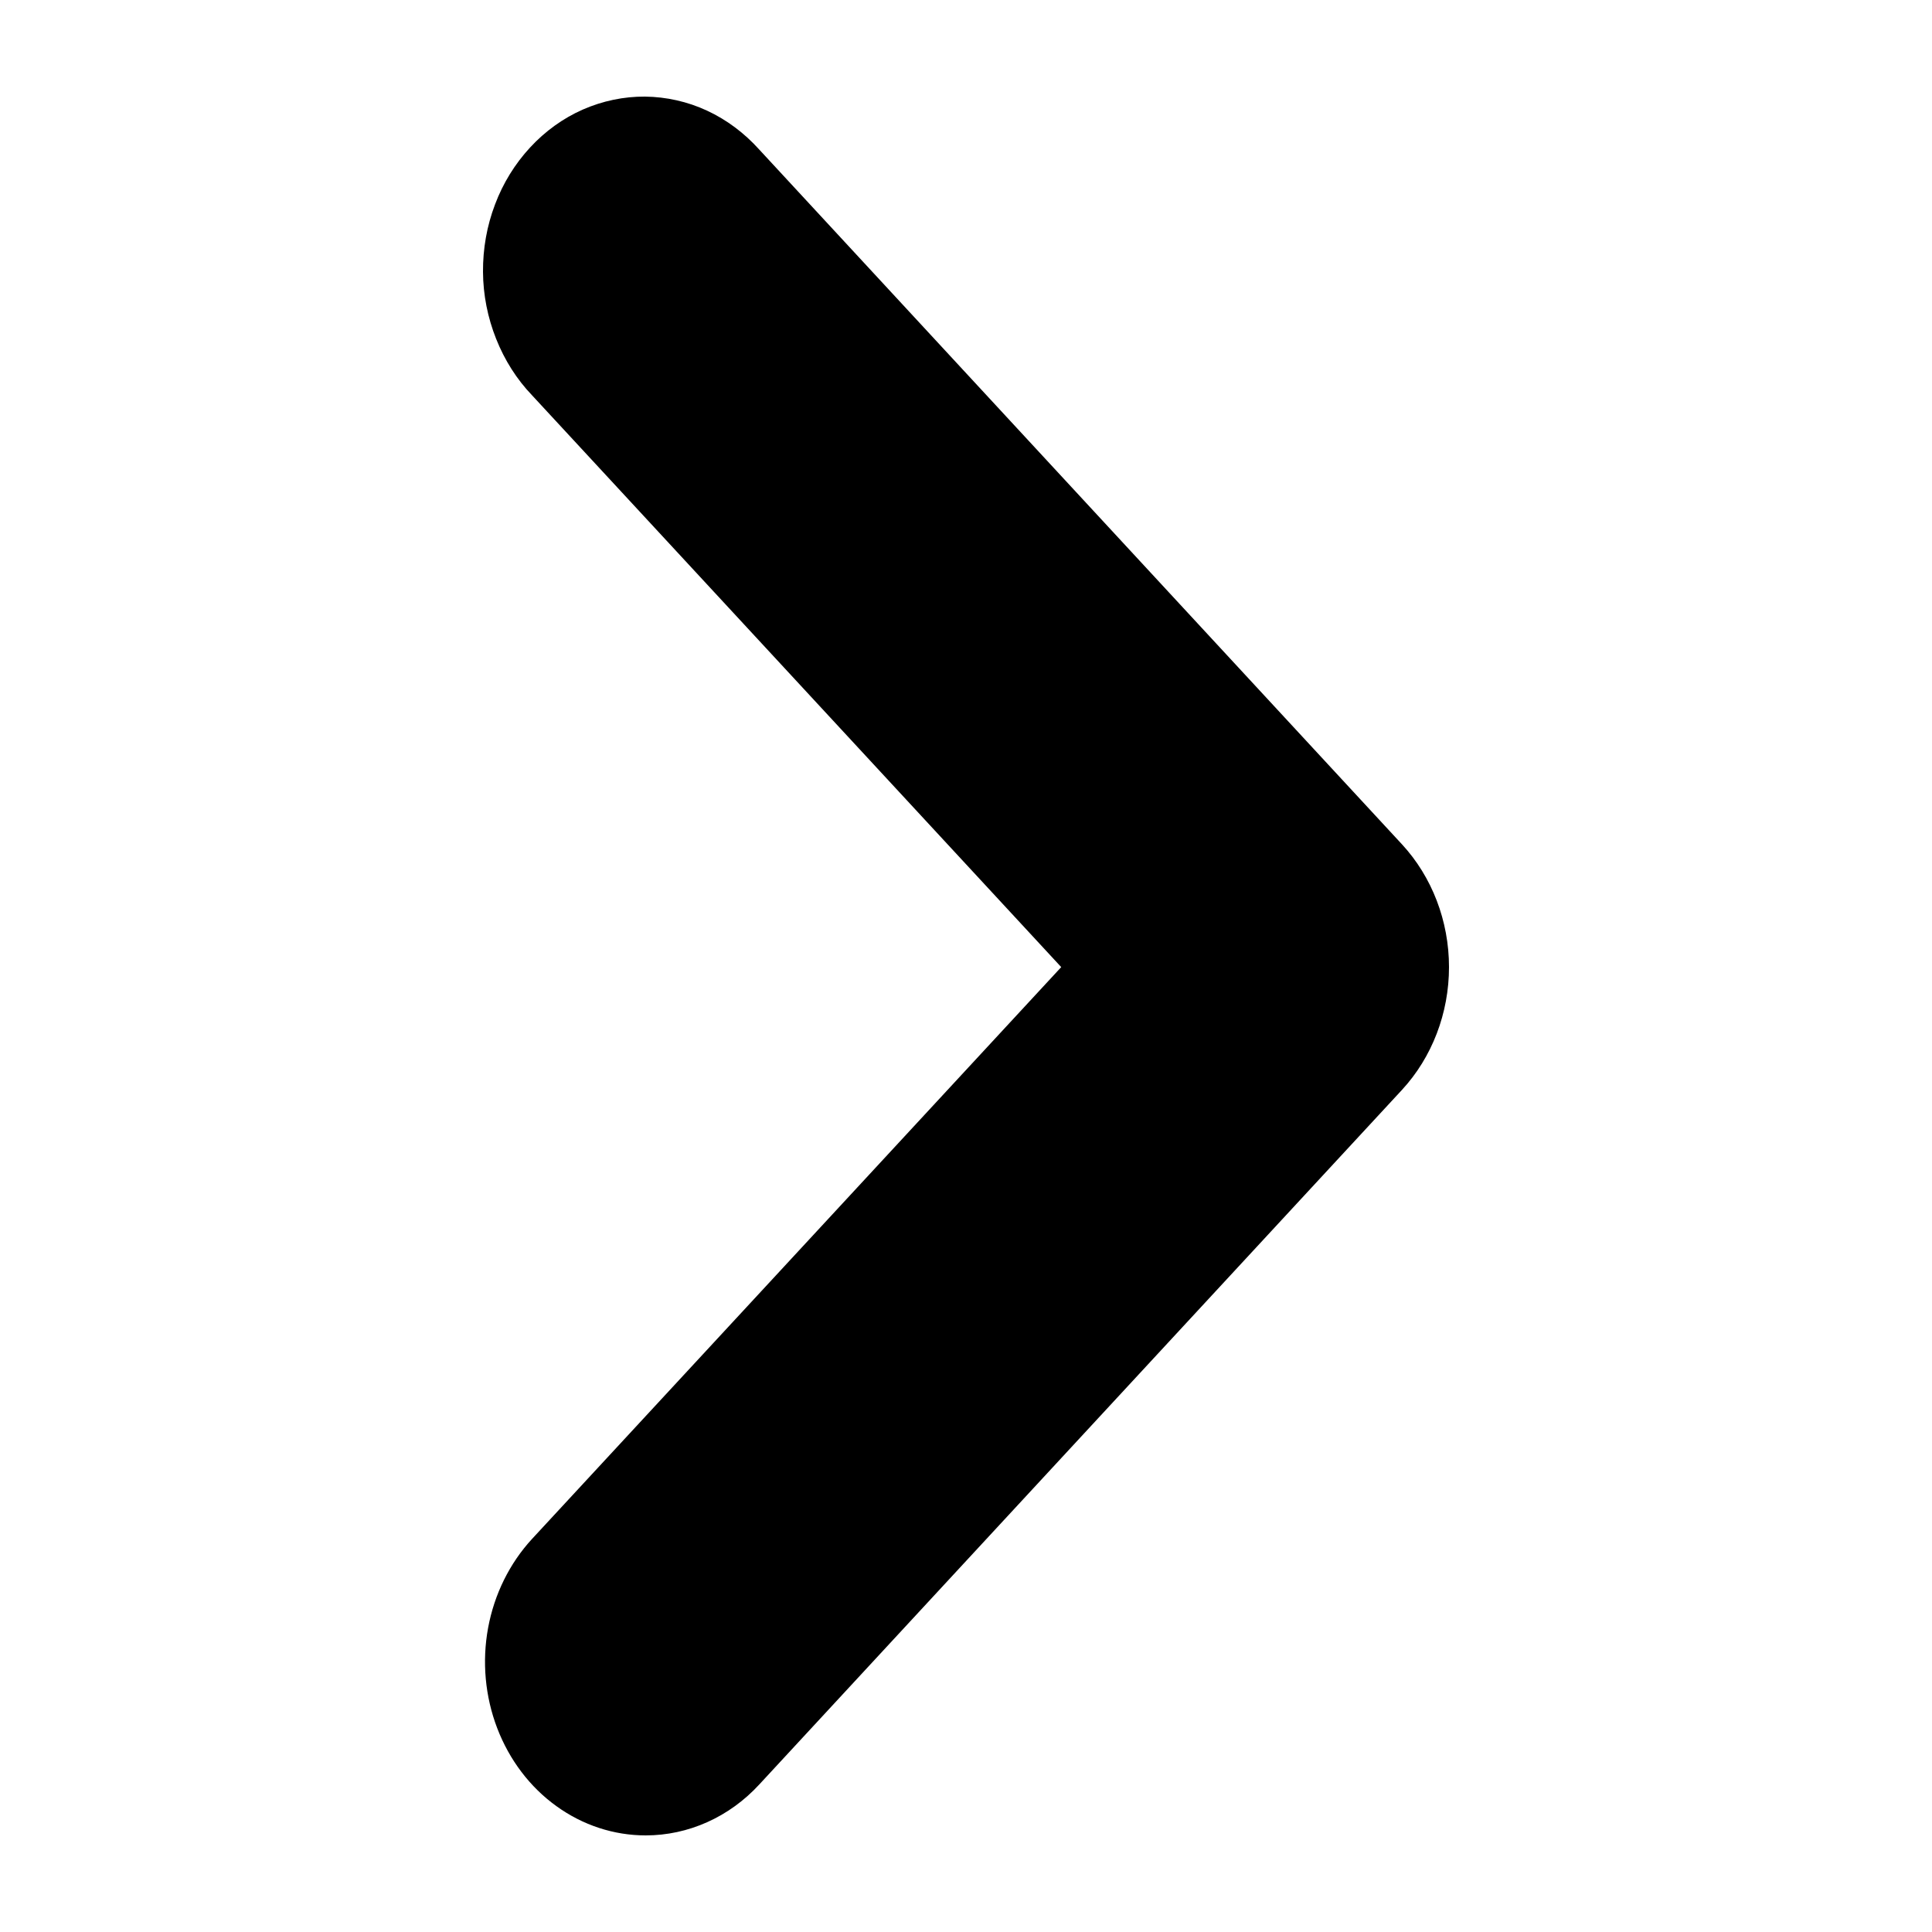
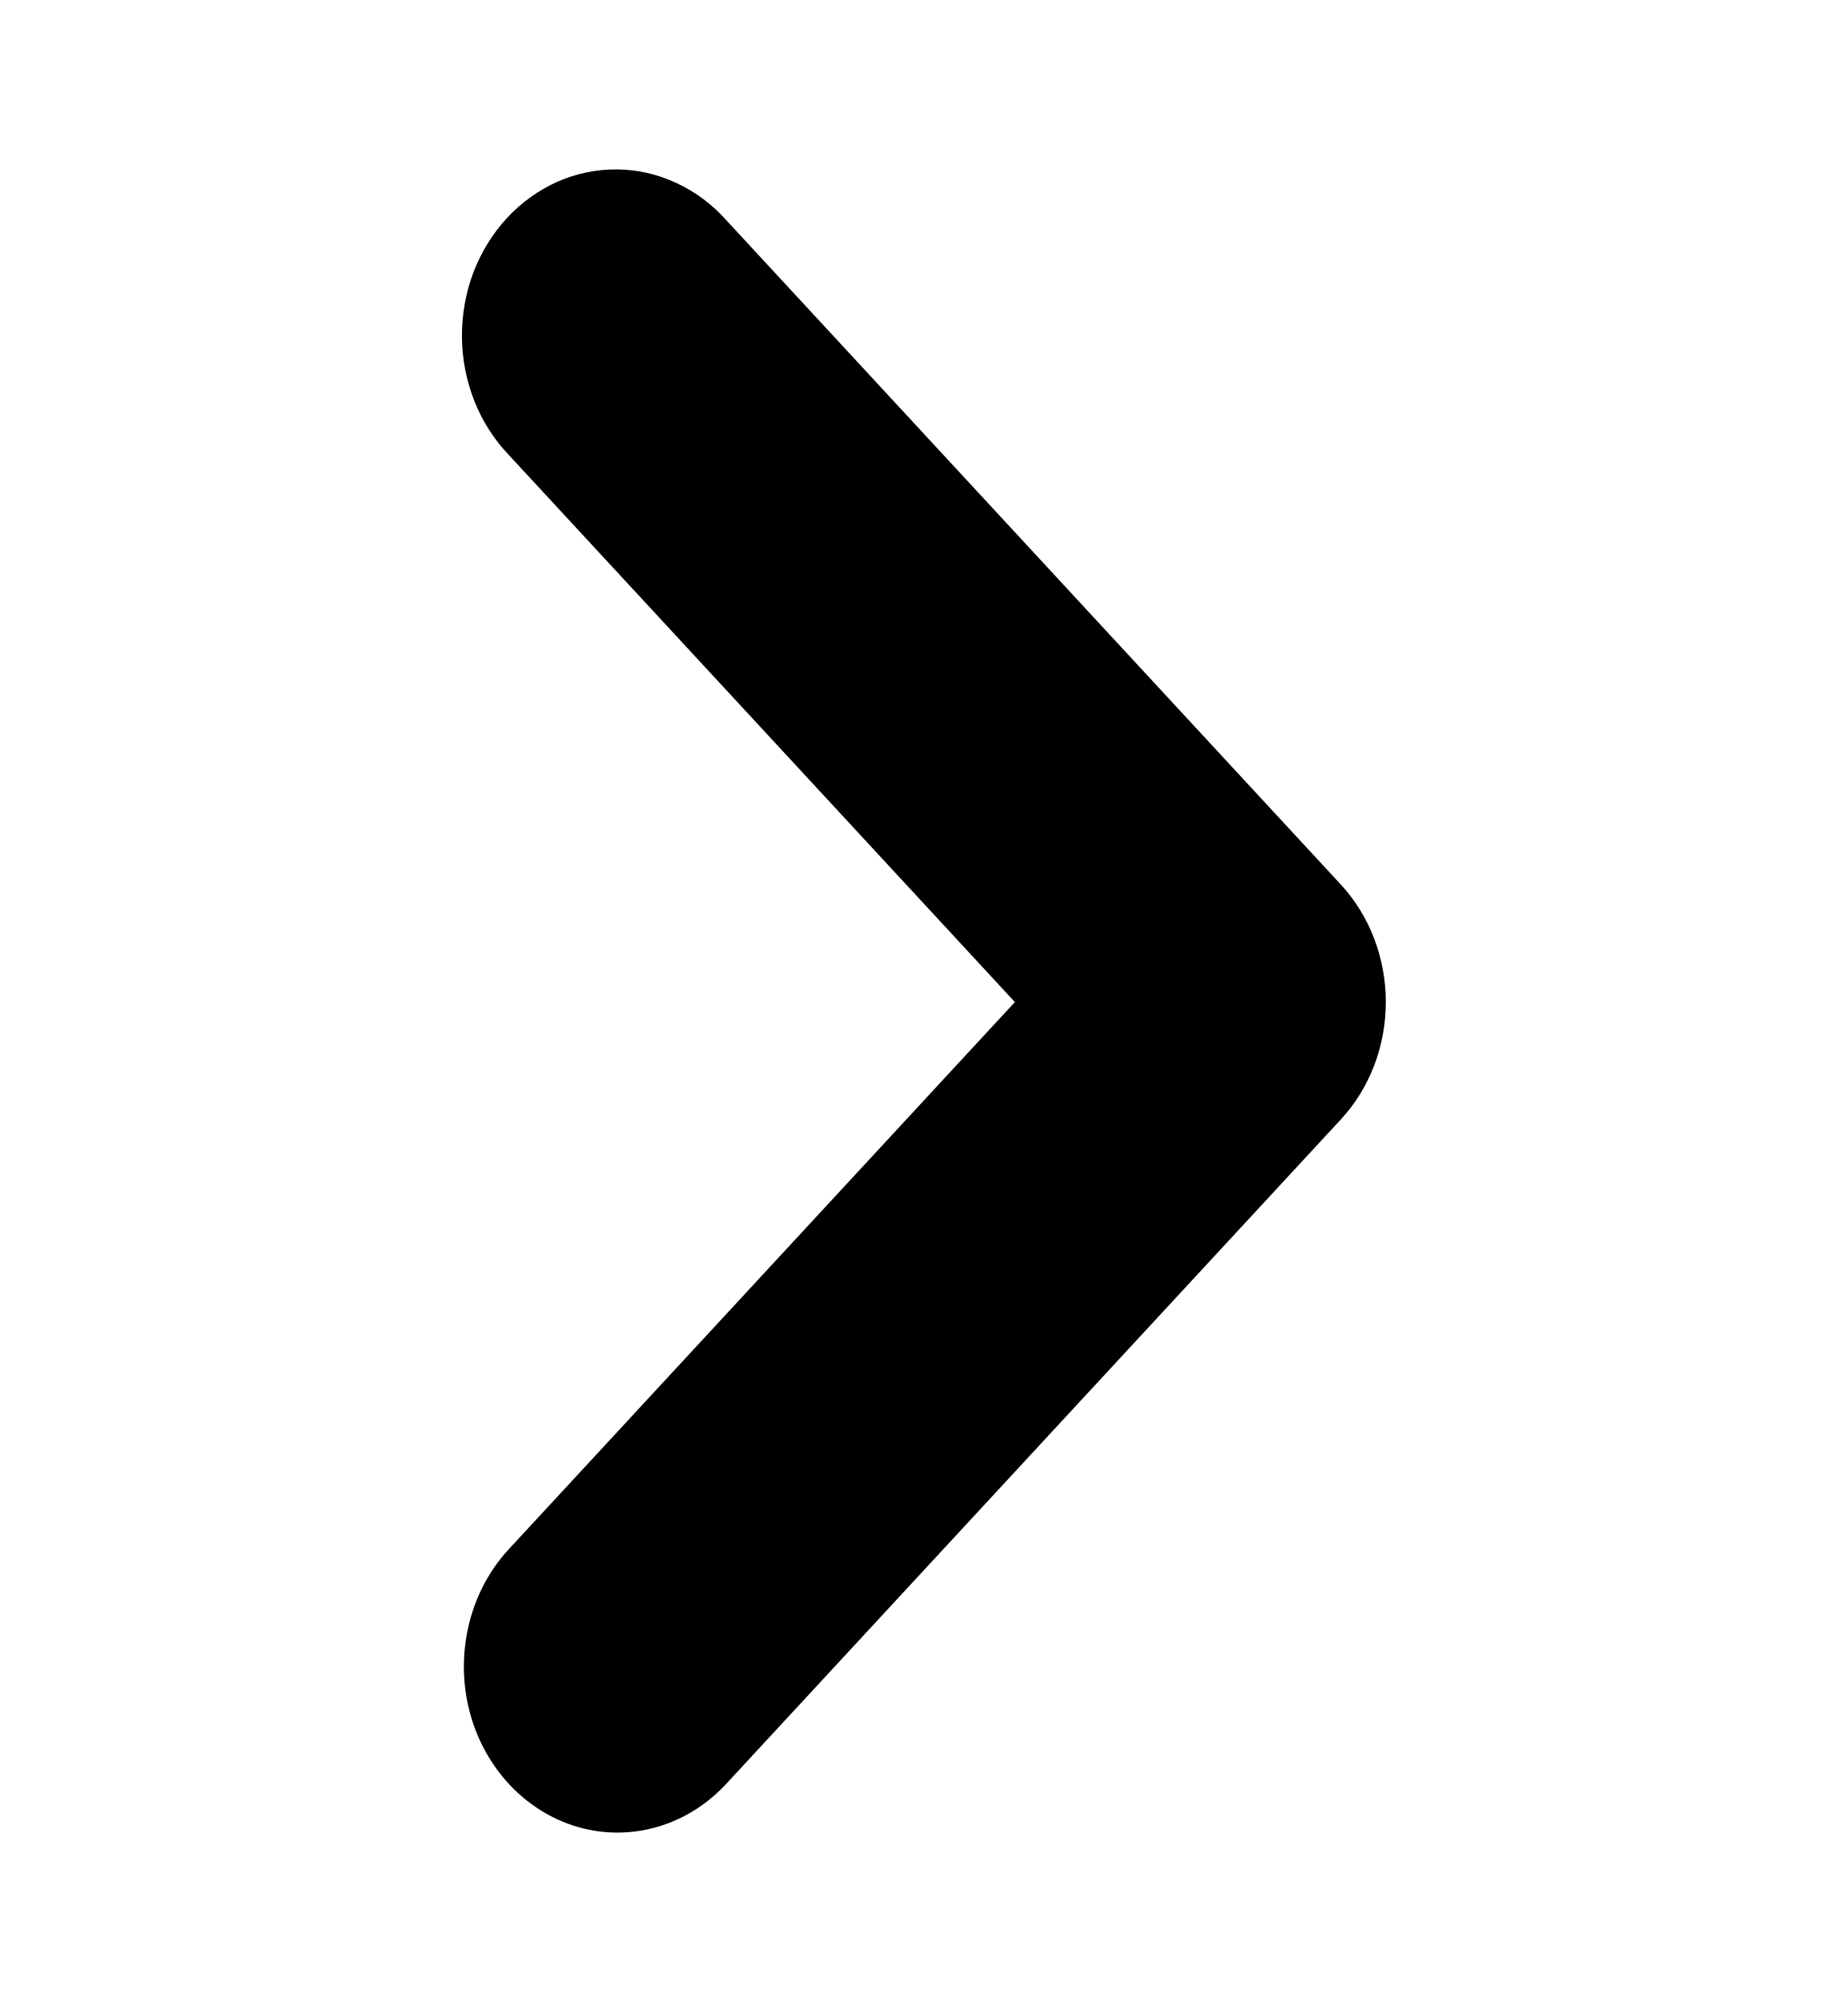
- <svg xmlns="http://www.w3.org/2000/svg" viewBox="0 0 14 14" fill="currentColor">
-   <path d="M4.679 13.3C4.448 13.3 4.223 13.226 4.032 13.088C3.84 12.95 3.691 12.753 3.603 12.523C3.515 12.293 3.492 12.04 3.537 11.796C3.582 11.552 3.693 11.328 3.855 11.152L7.69 7.008L3.855 2.864C3.744 2.748 3.656 2.609 3.595 2.455C3.534 2.302 3.501 2.137 3.5 1.97C3.499 1.802 3.528 1.637 3.587 1.482C3.645 1.327 3.732 1.187 3.841 1.069C3.95 0.951 4.08 0.857 4.223 0.794C4.367 0.731 4.52 0.699 4.674 0.7C4.829 0.702 4.982 0.736 5.124 0.802C5.266 0.868 5.394 0.964 5.502 1.084L10.159 6.118C10.377 6.354 10.5 6.674 10.5 7.008C10.5 7.342 10.377 7.662 10.159 7.898L5.502 12.931C5.284 13.168 4.987 13.3 4.679 13.3Z" fill="currentColor" />
+ <svg xmlns="http://www.w3.org/2000/svg" viewBox="0 0 12 13" fill="currentColor">
+   <path d="M4.01 11.9C3.813 11.9 3.62 11.837 3.456 11.718C3.292 11.6 3.164 11.431 3.088 11.234C3.013 11.037 2.993 10.82 3.032 10.611C3.07 10.402 3.165 10.21 3.305 10.059L6.591 6.507L3.305 2.955C3.209 2.855 3.133 2.736 3.081 2.605C3.029 2.473 3.001 2.331 3 2.188C2.999 2.045 3.024 1.903 3.074 1.77C3.124 1.638 3.199 1.517 3.292 1.416C3.386 1.315 3.497 1.235 3.62 1.18C3.743 1.126 3.874 1.099 4.007 1.1C4.139 1.101 4.27 1.131 4.392 1.188C4.514 1.244 4.624 1.326 4.716 1.429L8.708 5.744C8.895 5.946 9 6.221 9 6.507C9 6.793 8.895 7.067 8.708 7.269L4.716 11.584C4.529 11.786 4.275 11.9 4.01 11.9Z" fill="currentColor" />
</svg>
